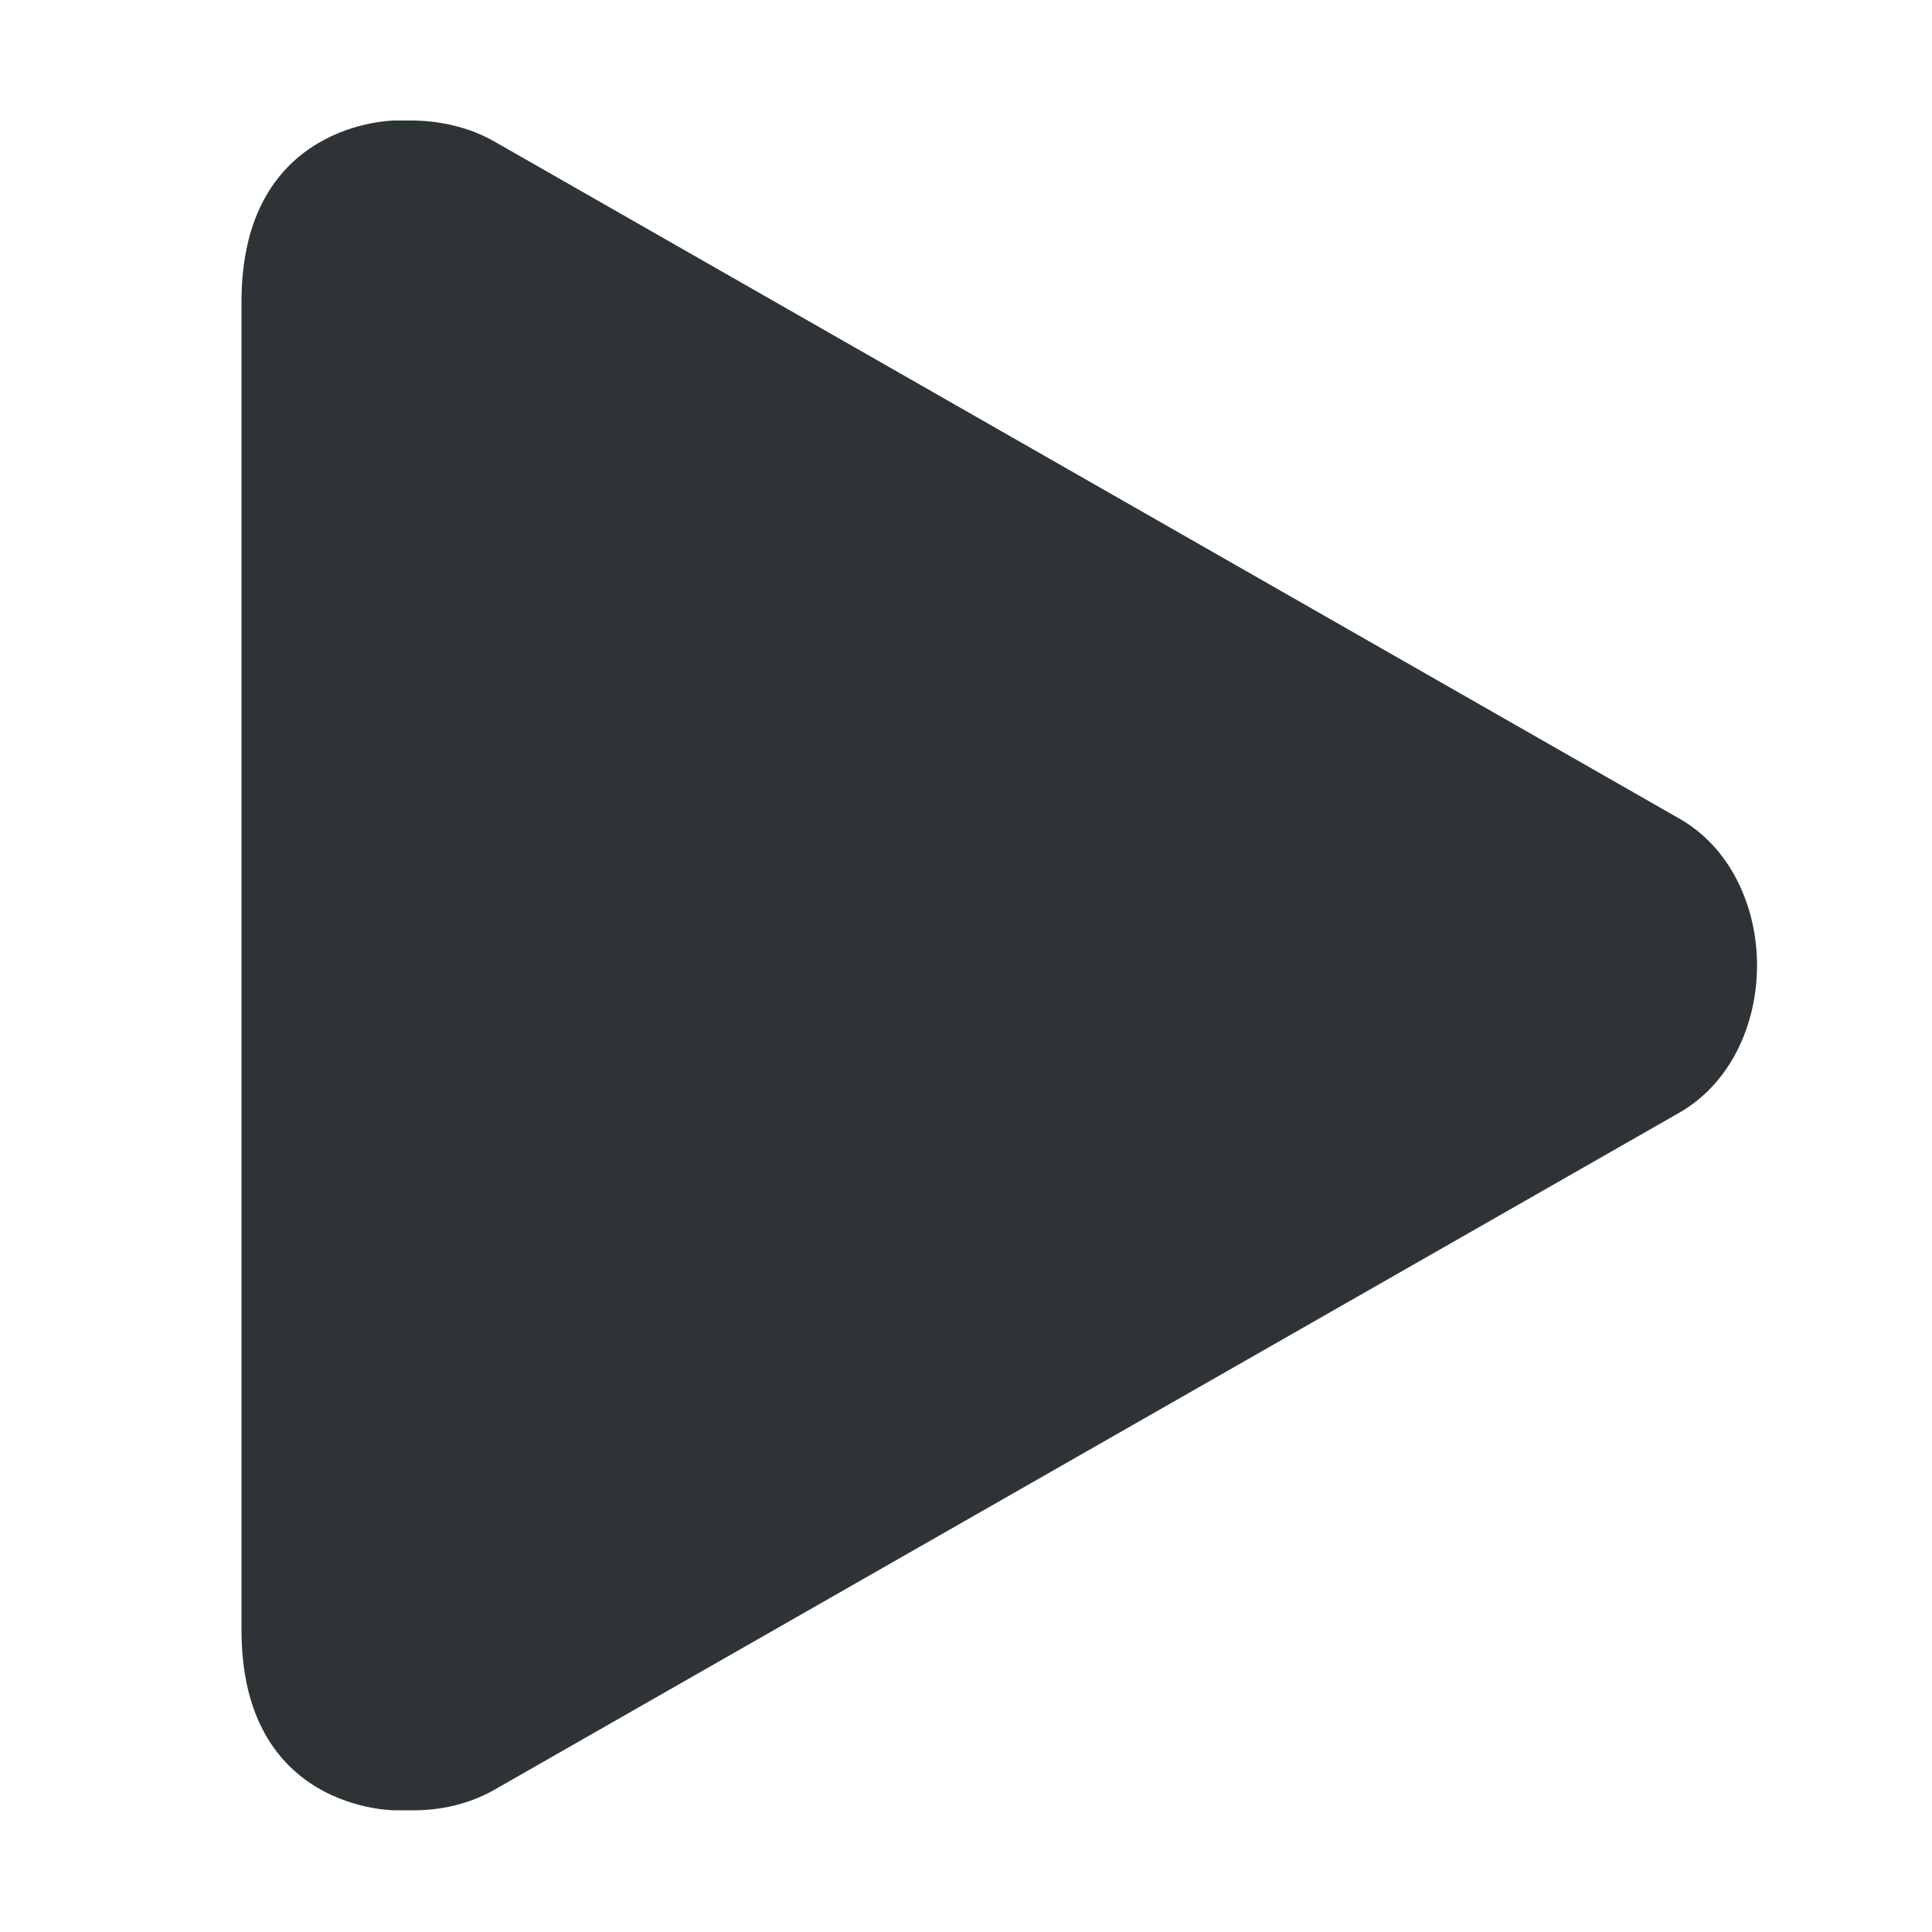
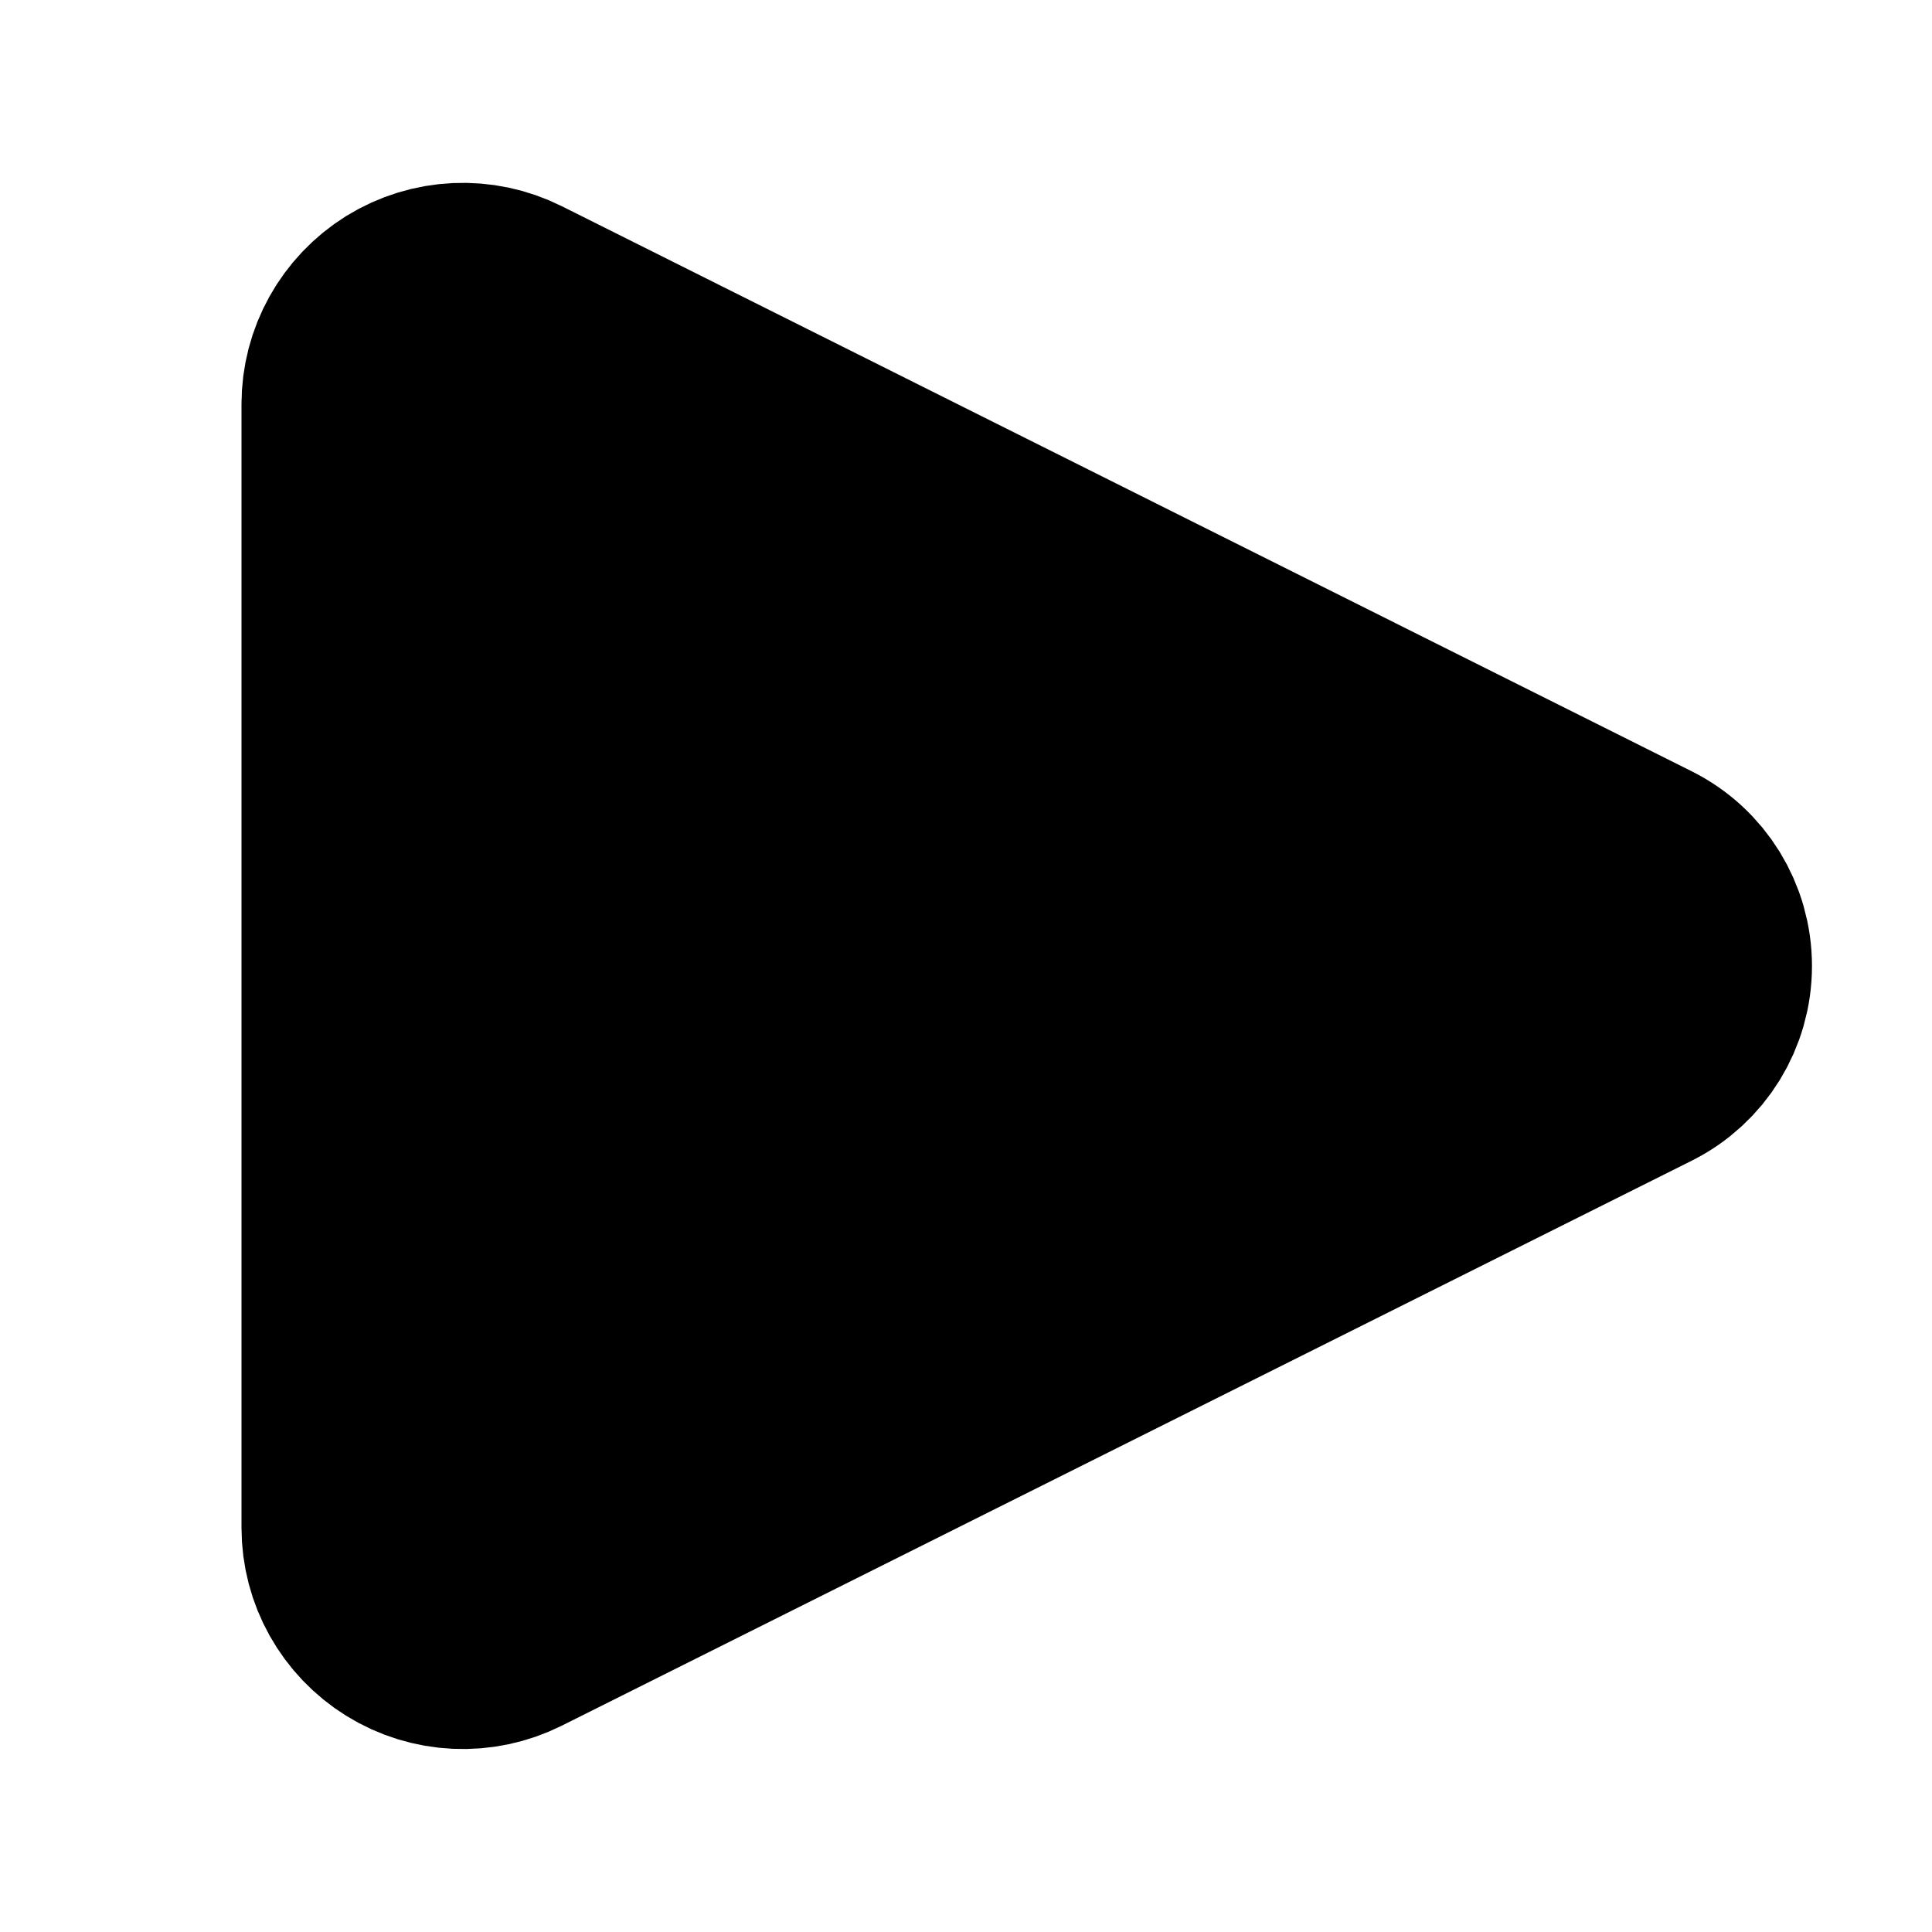
- <svg xmlns="http://www.w3.org/2000/svg" height="16px" viewBox="0 0 16 16" width="16px">
-   <path d="m 2 2.5 v 11 c 0 1.5 1.27 1.492 1.27 1.492 h 0.129 c 0.246 0.004 0.488 -0.051 0.699 -0.172 l 9.797 -5.598 c 0.434 -0.242 0.656 -0.734 0.656 -1.227 c 0 -0.492 -0.223 -0.984 -0.656 -1.223 l -9.797 -5.598 c -0.211 -0.121 -0.453 -0.176 -0.699 -0.176 h -0.129 s -1.27 0 -1.27 1.5 z m 0 0" fill="#2e3436" />
+ <svg xmlns="http://www.w3.org/2000/svg" xmlns:ns1="https://www.gtk.org/grappa" width="16" height="16" ns1:version="1" ns1:state="1" ns1:keywords="media-playback-start play triangle">
+   <path id="path0" fill="url(&quot;#gpa:foreground&quot;) rgb(0,0,0)" fill-rule="nonzero" stroke="none" d="M 3 3.348 L 3 12.652 C 3 12.941, 3.15 13.208, 3.395 13.36 C 3.64 13.512, 3.947 13.526, 4.205 13.397 L 13.563 8.718 C 13.835 8.582, 14.006 8.304, 14.006 8 C 14.006 7.696, 13.835 7.418, 13.563 7.282 L 4.205 2.602 C 3.947 2.473, 3.64 2.487, 3.394 2.639 C 3.149 2.792, 2.999 3.06, 3 3.349" ns1:states="1" ns1:transition-type="fade" ns1:transition-duration="200ms">
+   </path>
+   <path id="path1" fill="none" stroke="url(&quot;#gpa:foreground&quot;) rgb(0,0,0)" stroke-width="2" stroke-linecap="round" stroke-linejoin="round" d="M 3 3.348 L 3 12.652 C 3 12.941, 3.15 13.208, 3.395 13.36 C 3.64 13.512, 3.947 13.526, 4.205 13.397 L 13.563 8.718 C 13.835 8.582, 14.006 8.304, 14.006 8 C 14.006 7.696, 13.835 7.418, 13.563 7.282 L 4.205 2.602 C 3.947 2.473, 3.64 2.487, 3.394 2.639 C 3.149 2.792, 2.999 3.06, 3 3.349" ns1:stroke-width="0.5 2 3" ns1:stroke="foreground" ns1:fill="none" ns1:states="0" ns1:transition-type="fade" ns1:transition-duration="200ms">
+   </path>
</svg>
